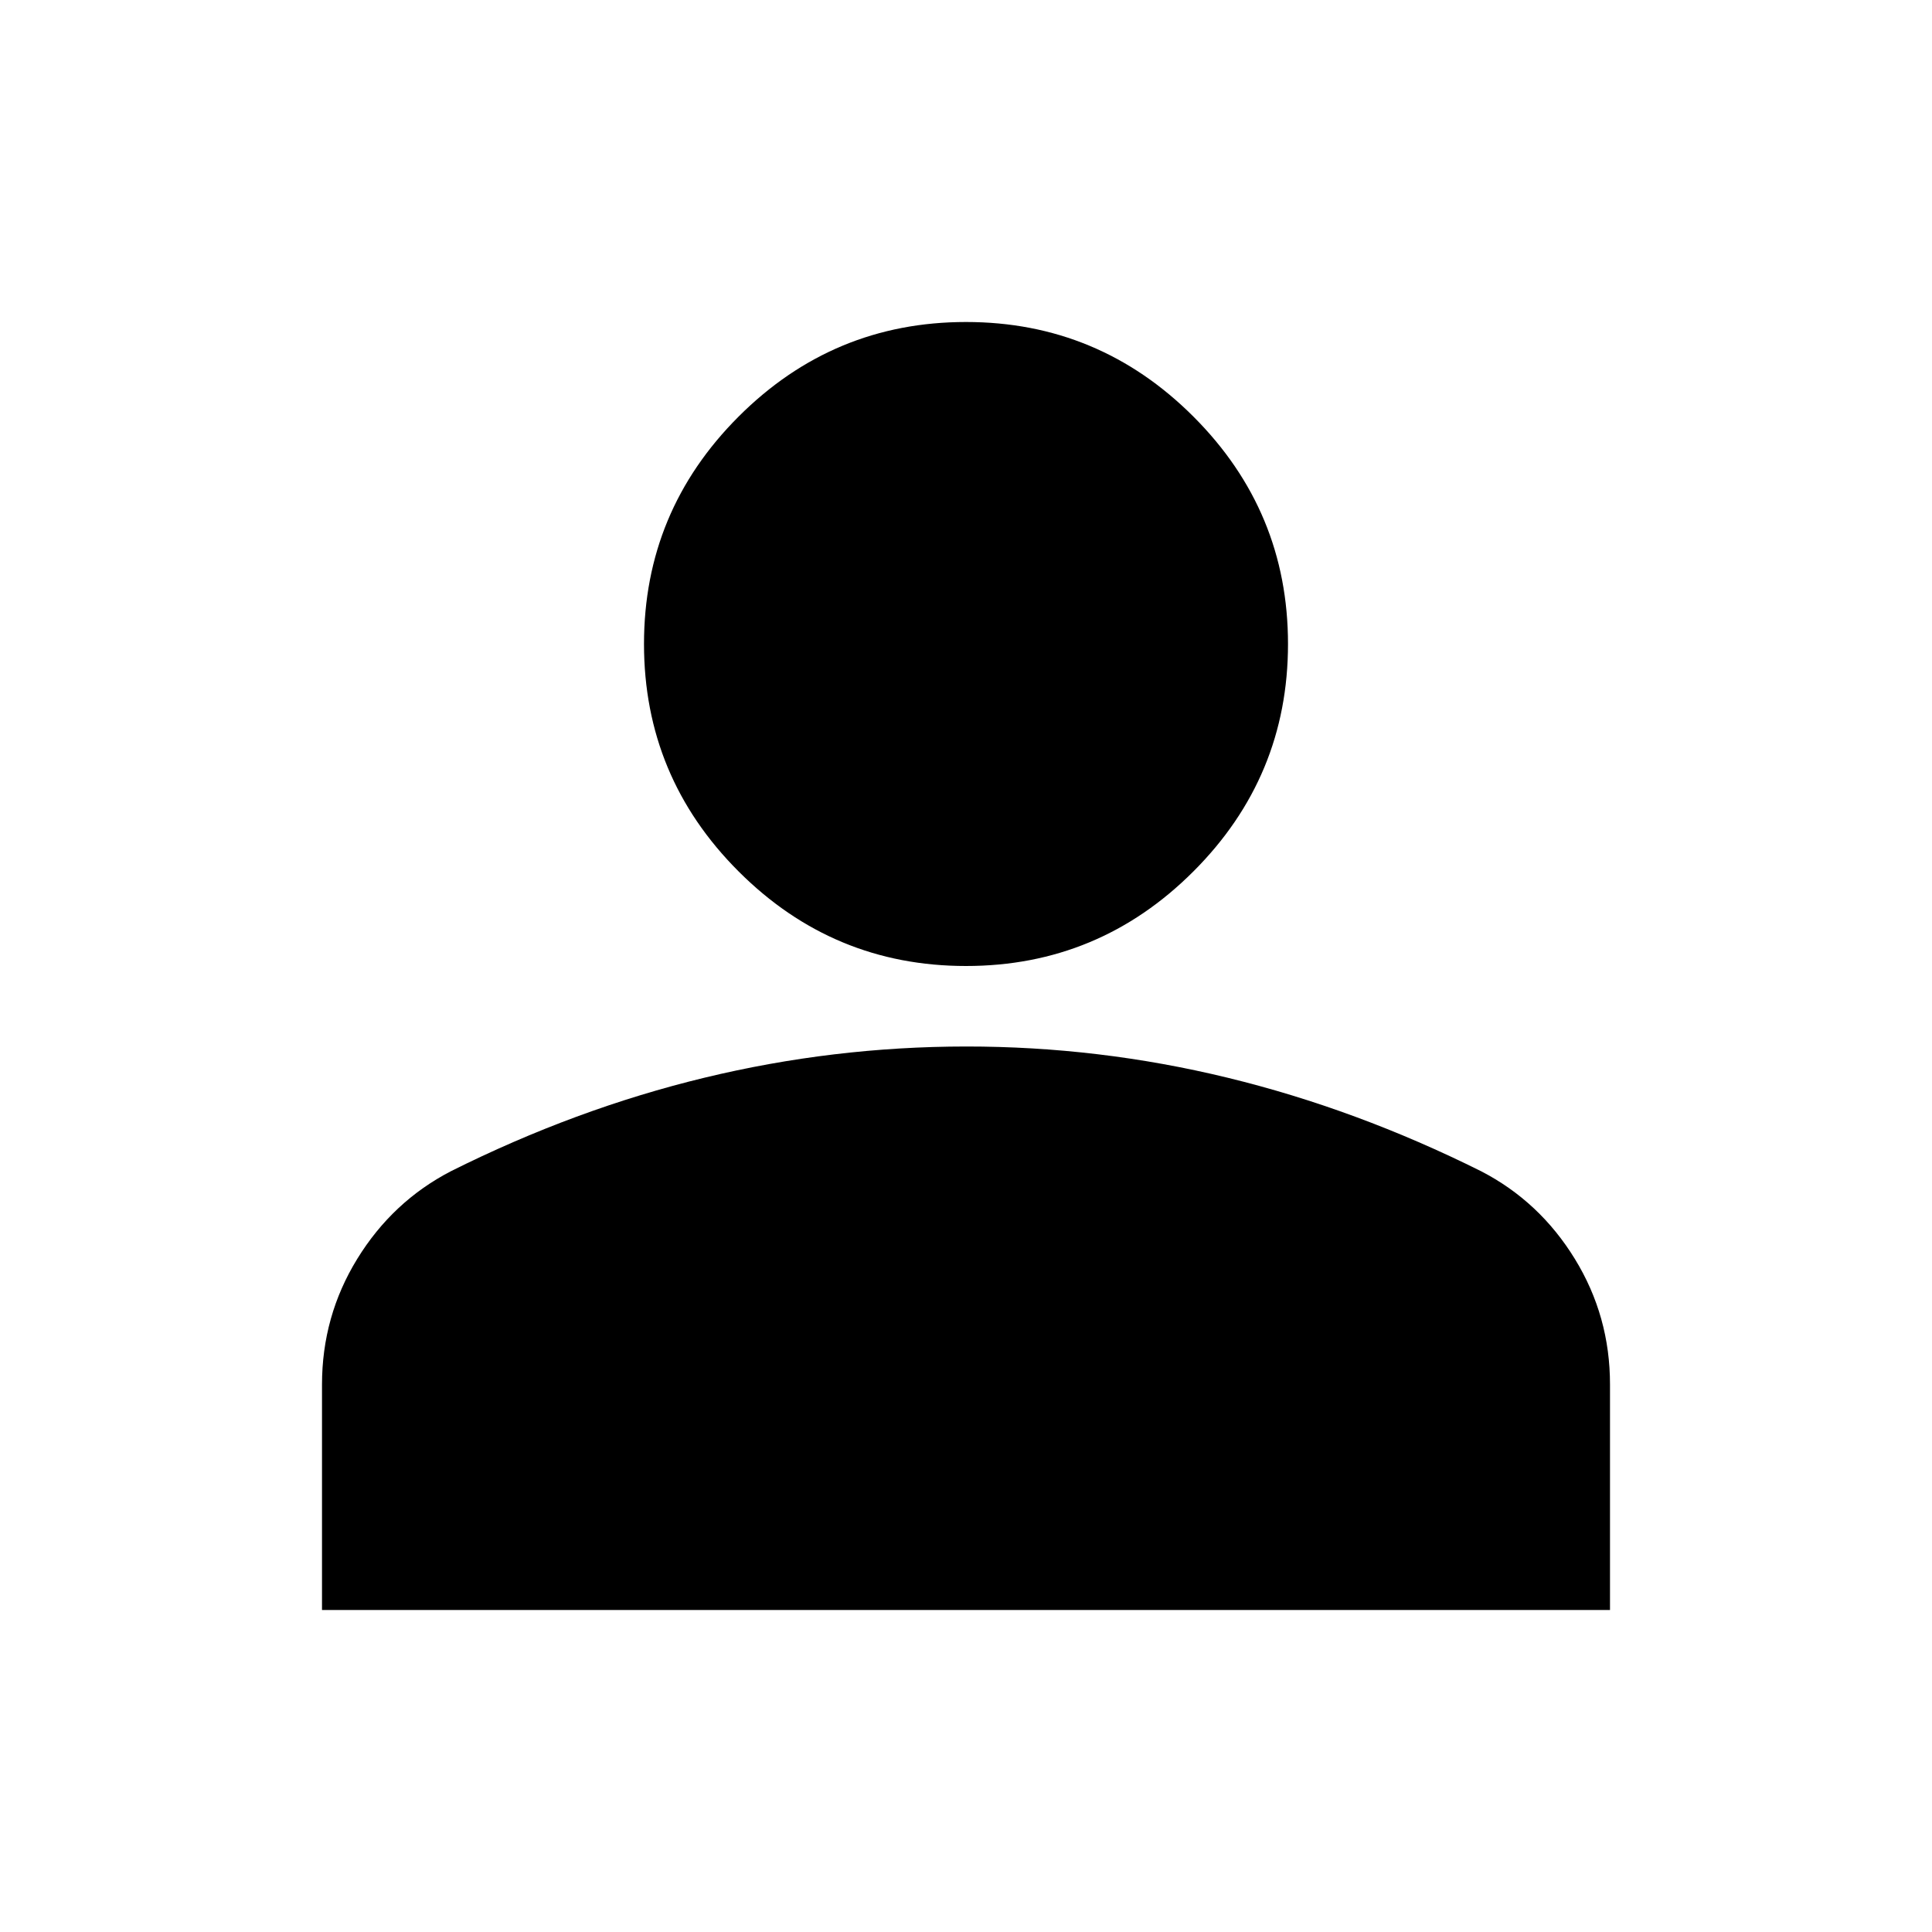
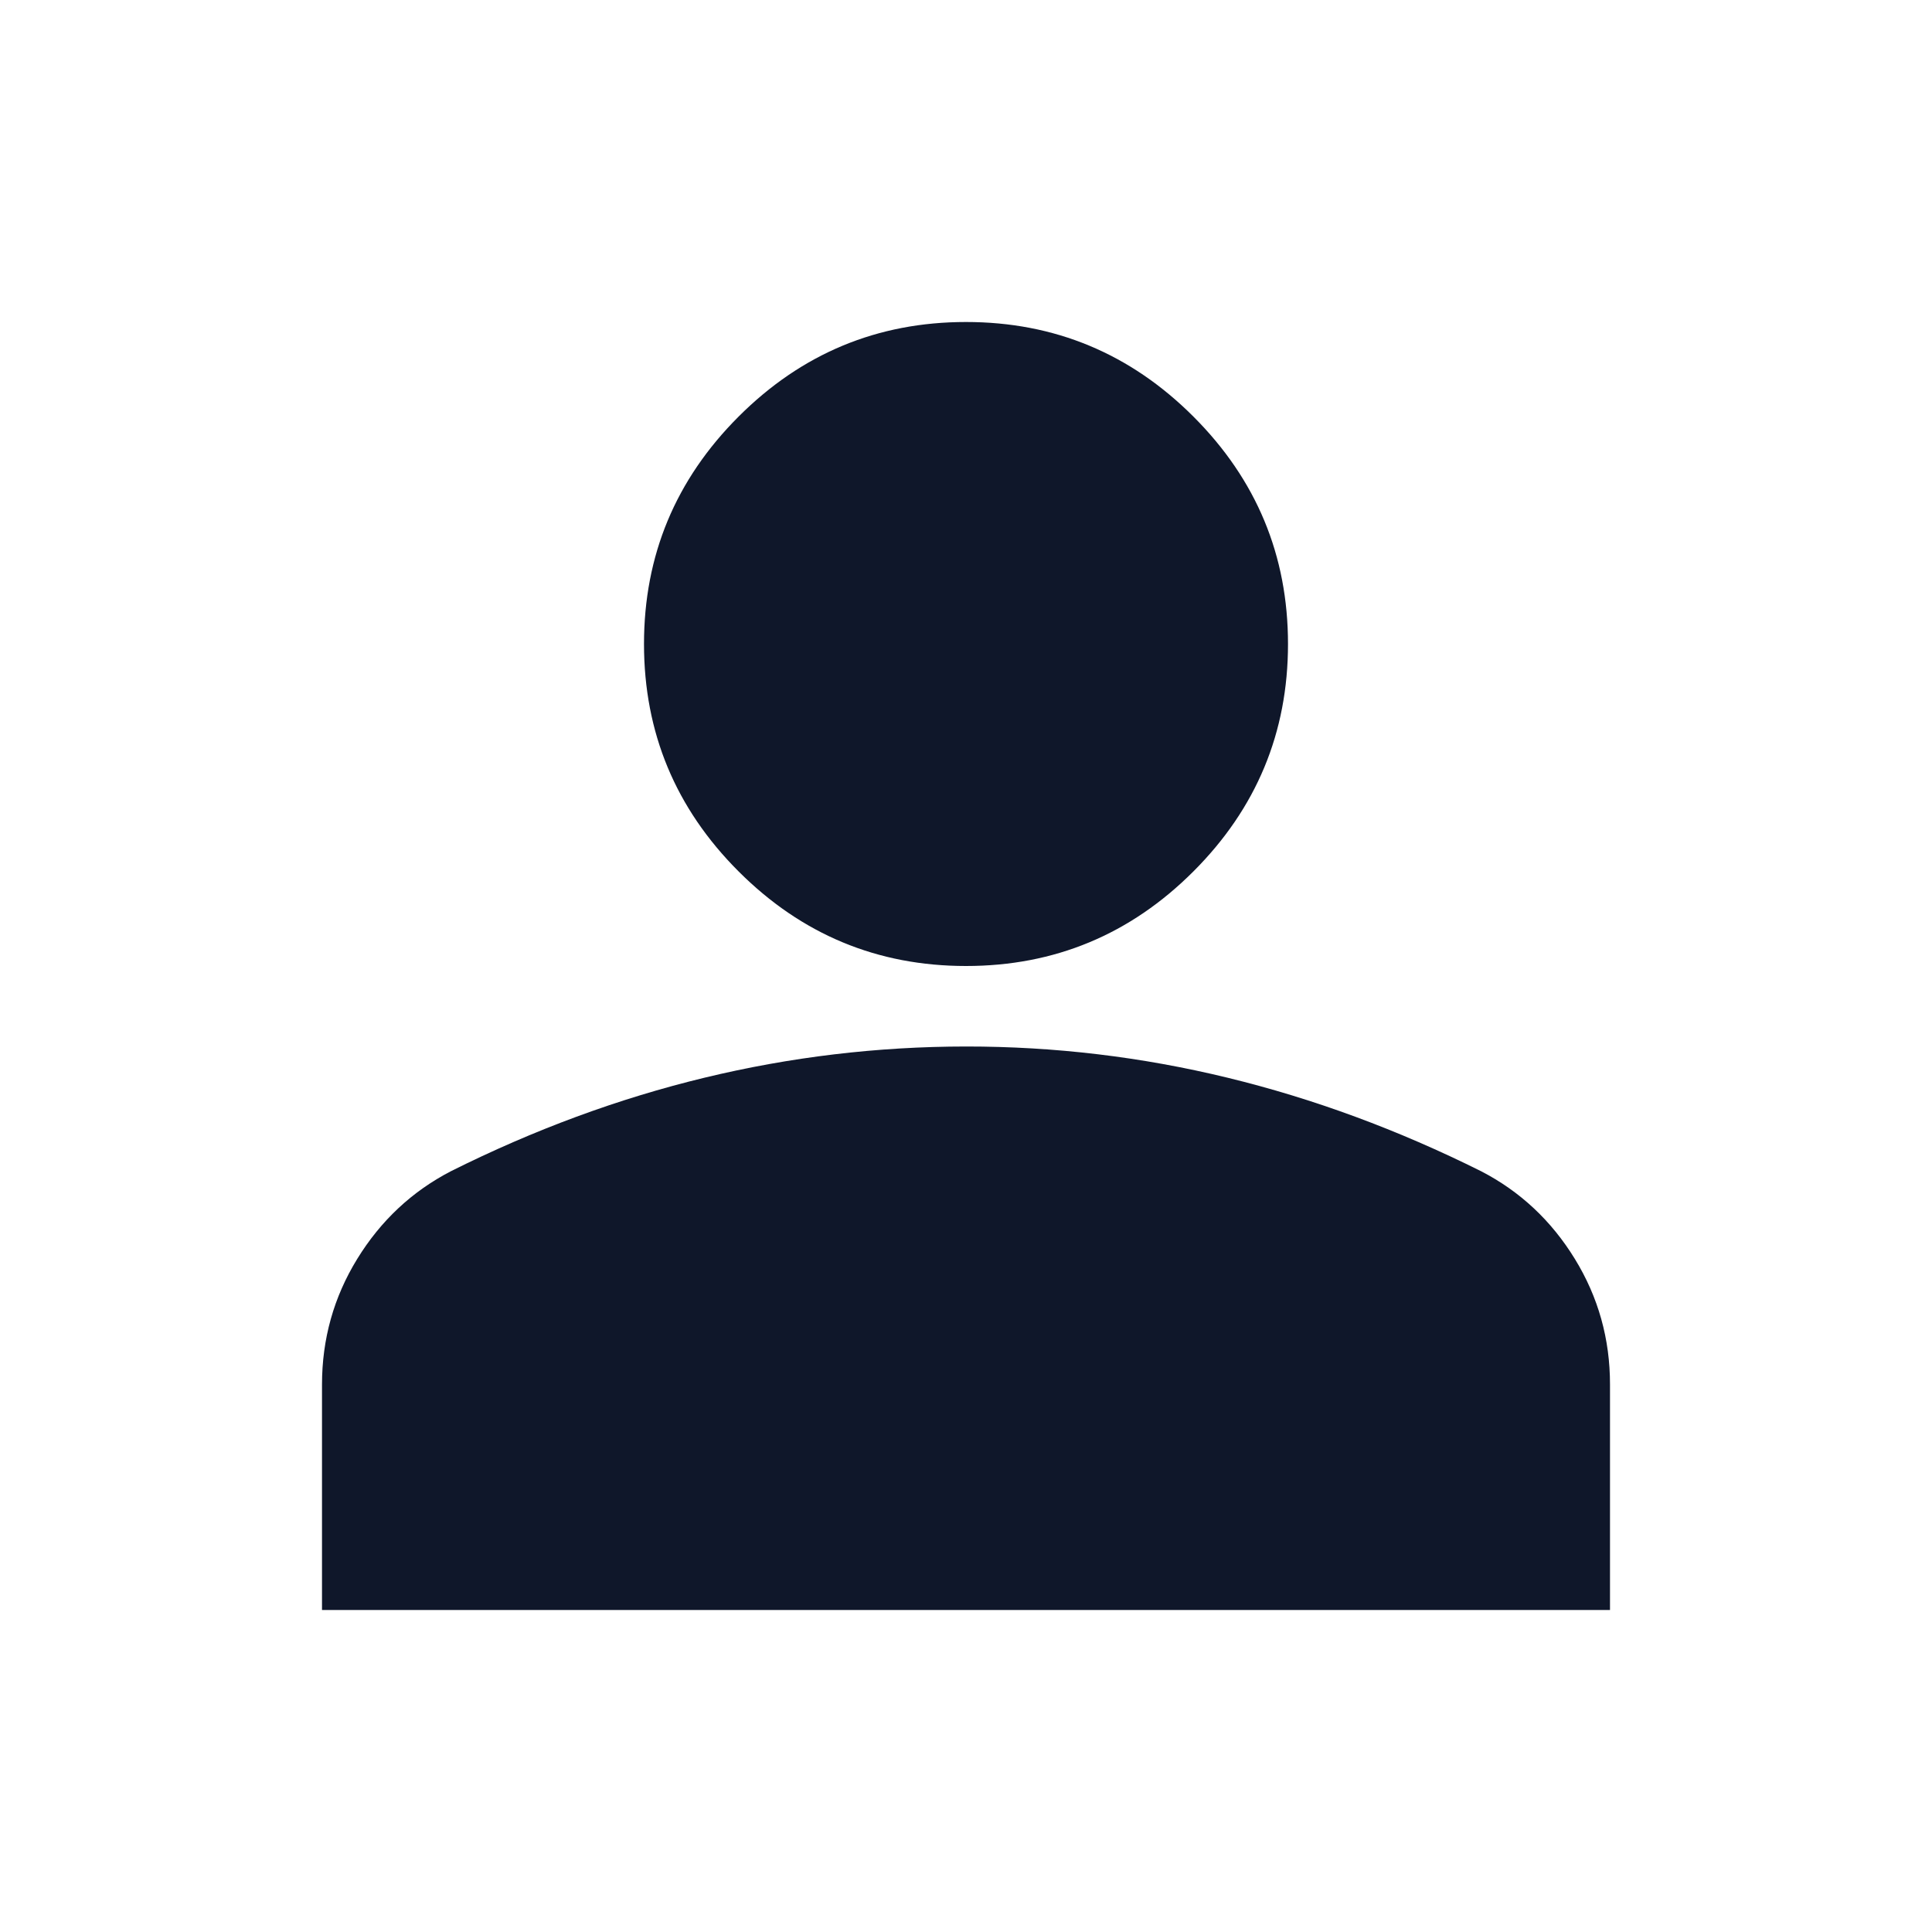
<svg xmlns="http://www.w3.org/2000/svg" width="1em" height="1em" viewBox="0 0 24 24">
-   <path fill="currentColor" d="M9.175 10.825Q8 9.65 8 8t1.175-2.825T12 4t2.825 1.175T16 8t-1.175 2.825T12 12t-2.825-1.175M4 20v-2.8q0-.85.438-1.562T5.6 14.55q1.55-.775 3.15-1.162T12 13t3.25.388t3.15 1.162q.725.375 1.163 1.088T20 17.2V20z" />
+   <path fill="#0f172a" d="M9.175 10.825Q8 9.65 8 8t1.175-2.825T12 4t2.825 1.175T16 8t-1.175 2.825T12 12t-2.825-1.175M4 20v-2.8q0-.85.438-1.562T5.6 14.55q1.55-.775 3.15-1.162T12 13t3.25.388t3.15 1.162q.725.375 1.163 1.088T20 17.2V20z" />
</svg>
